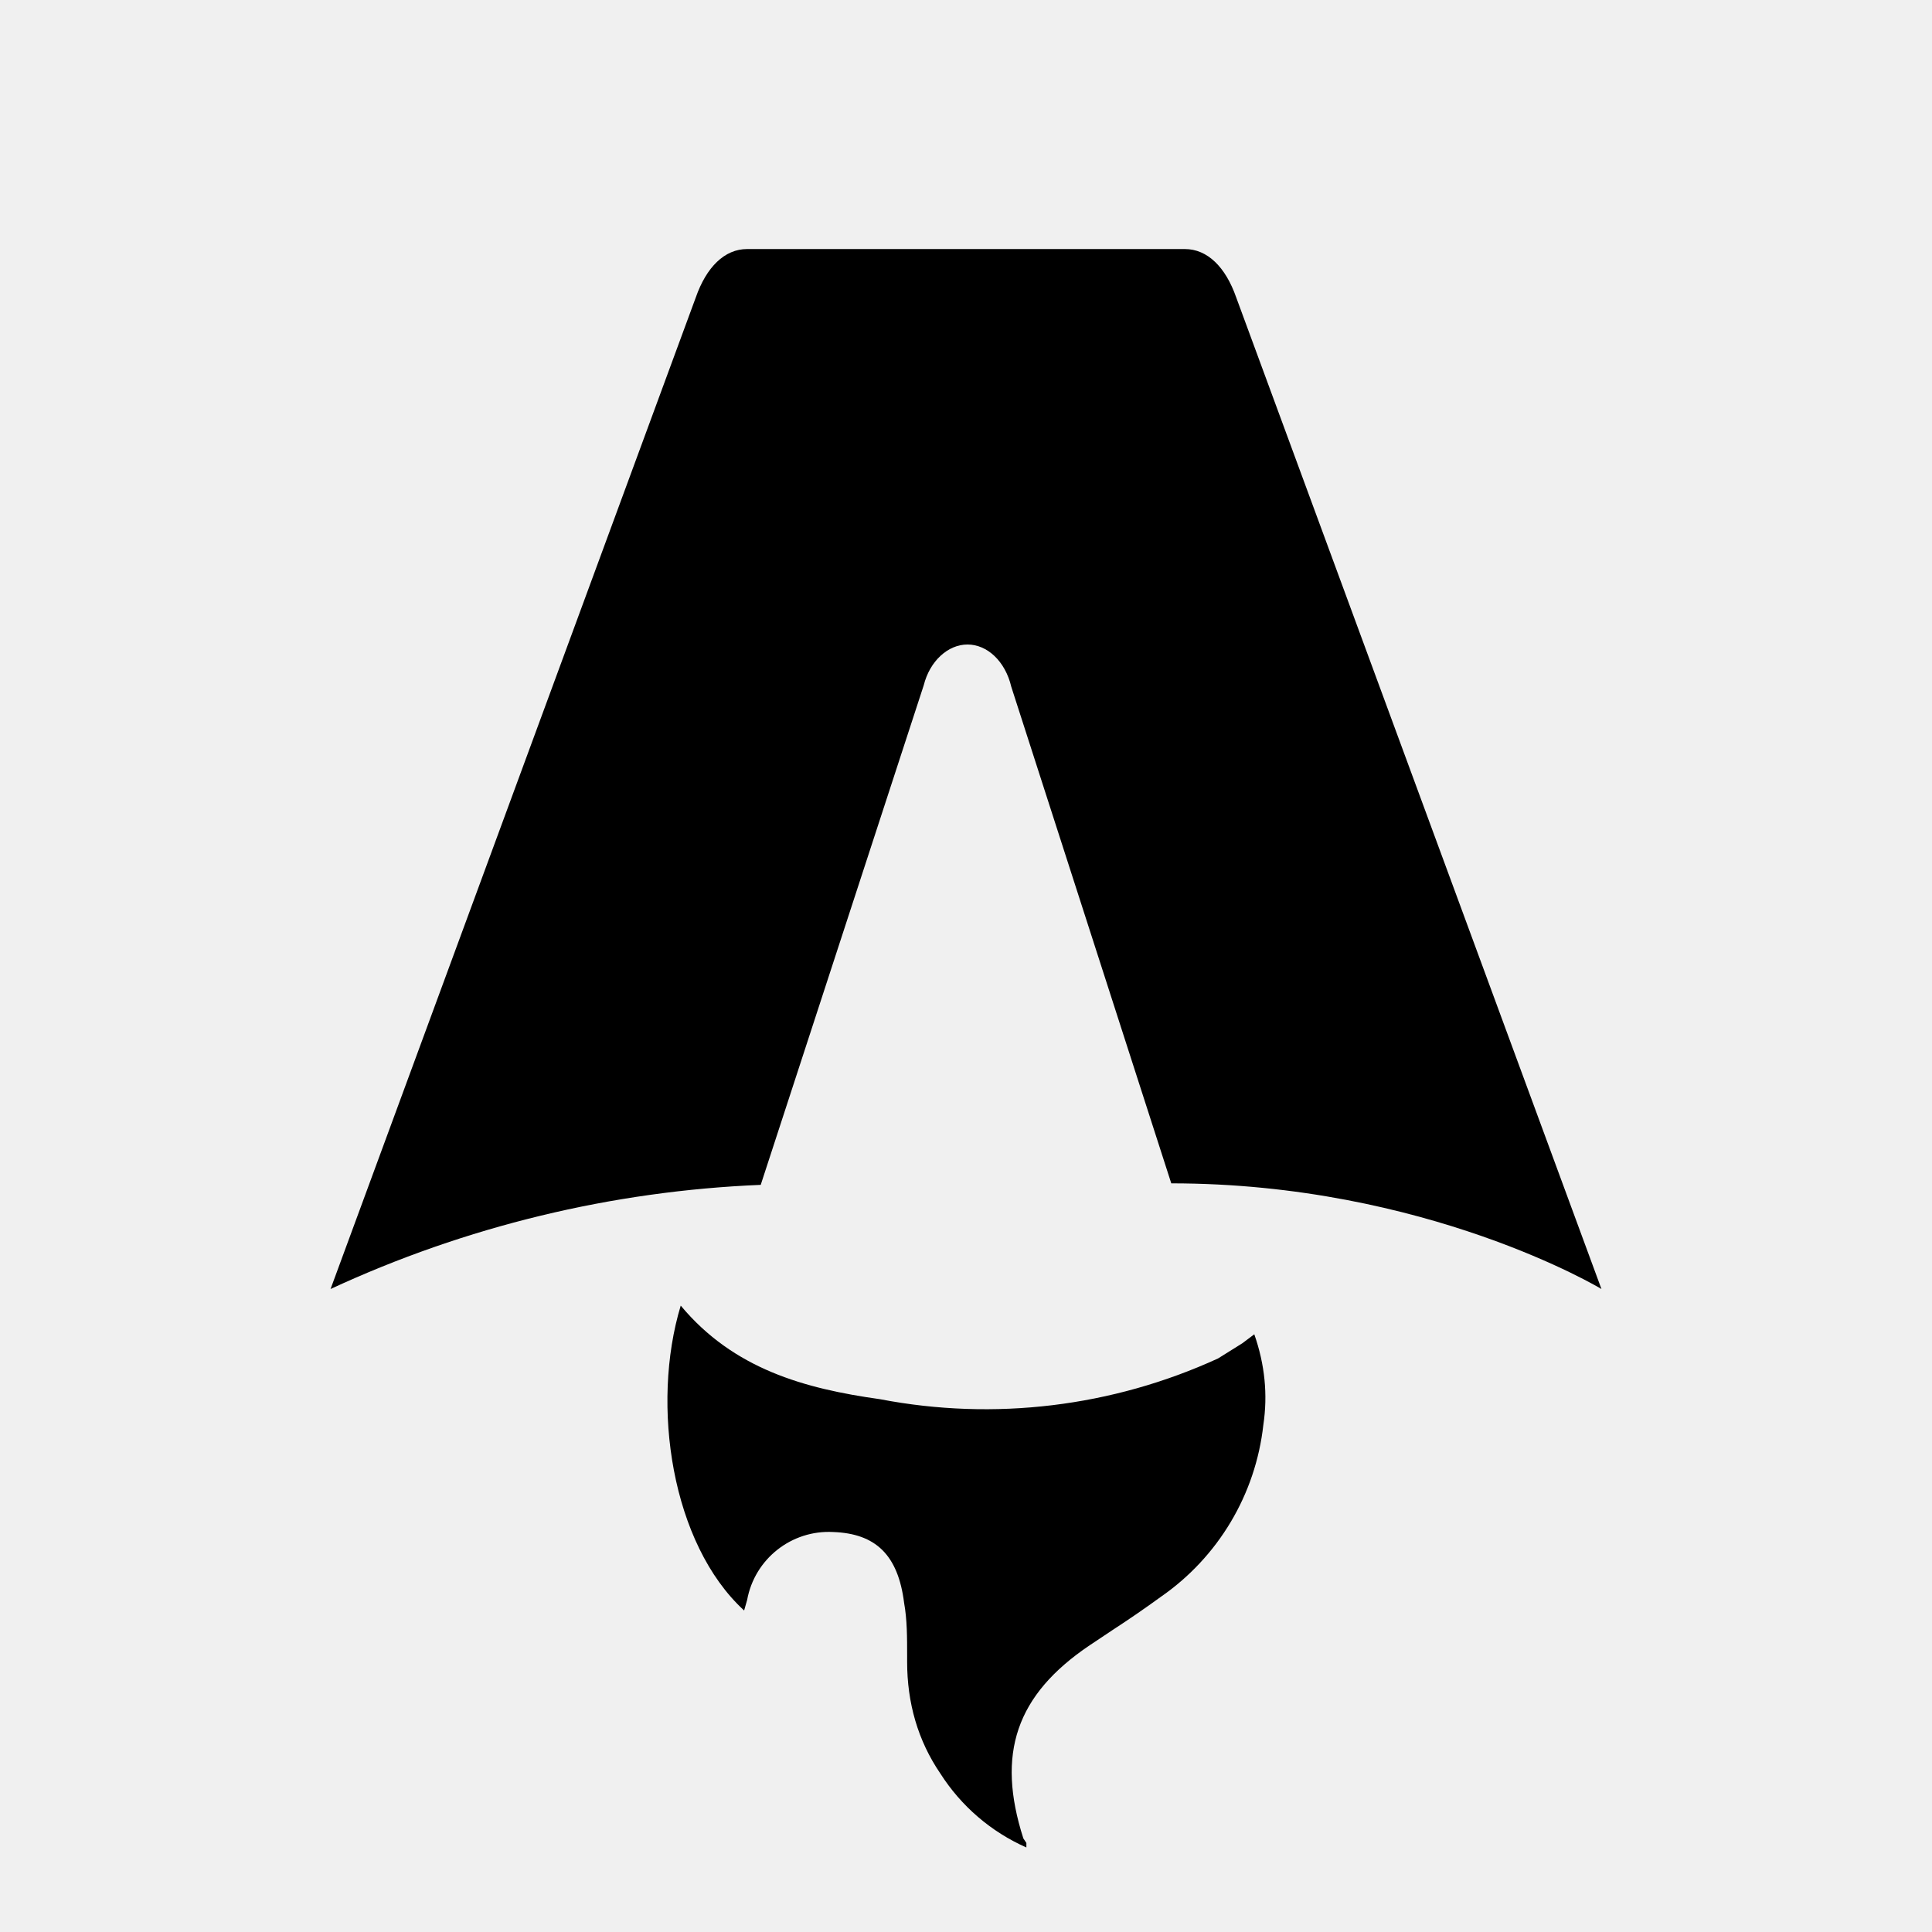
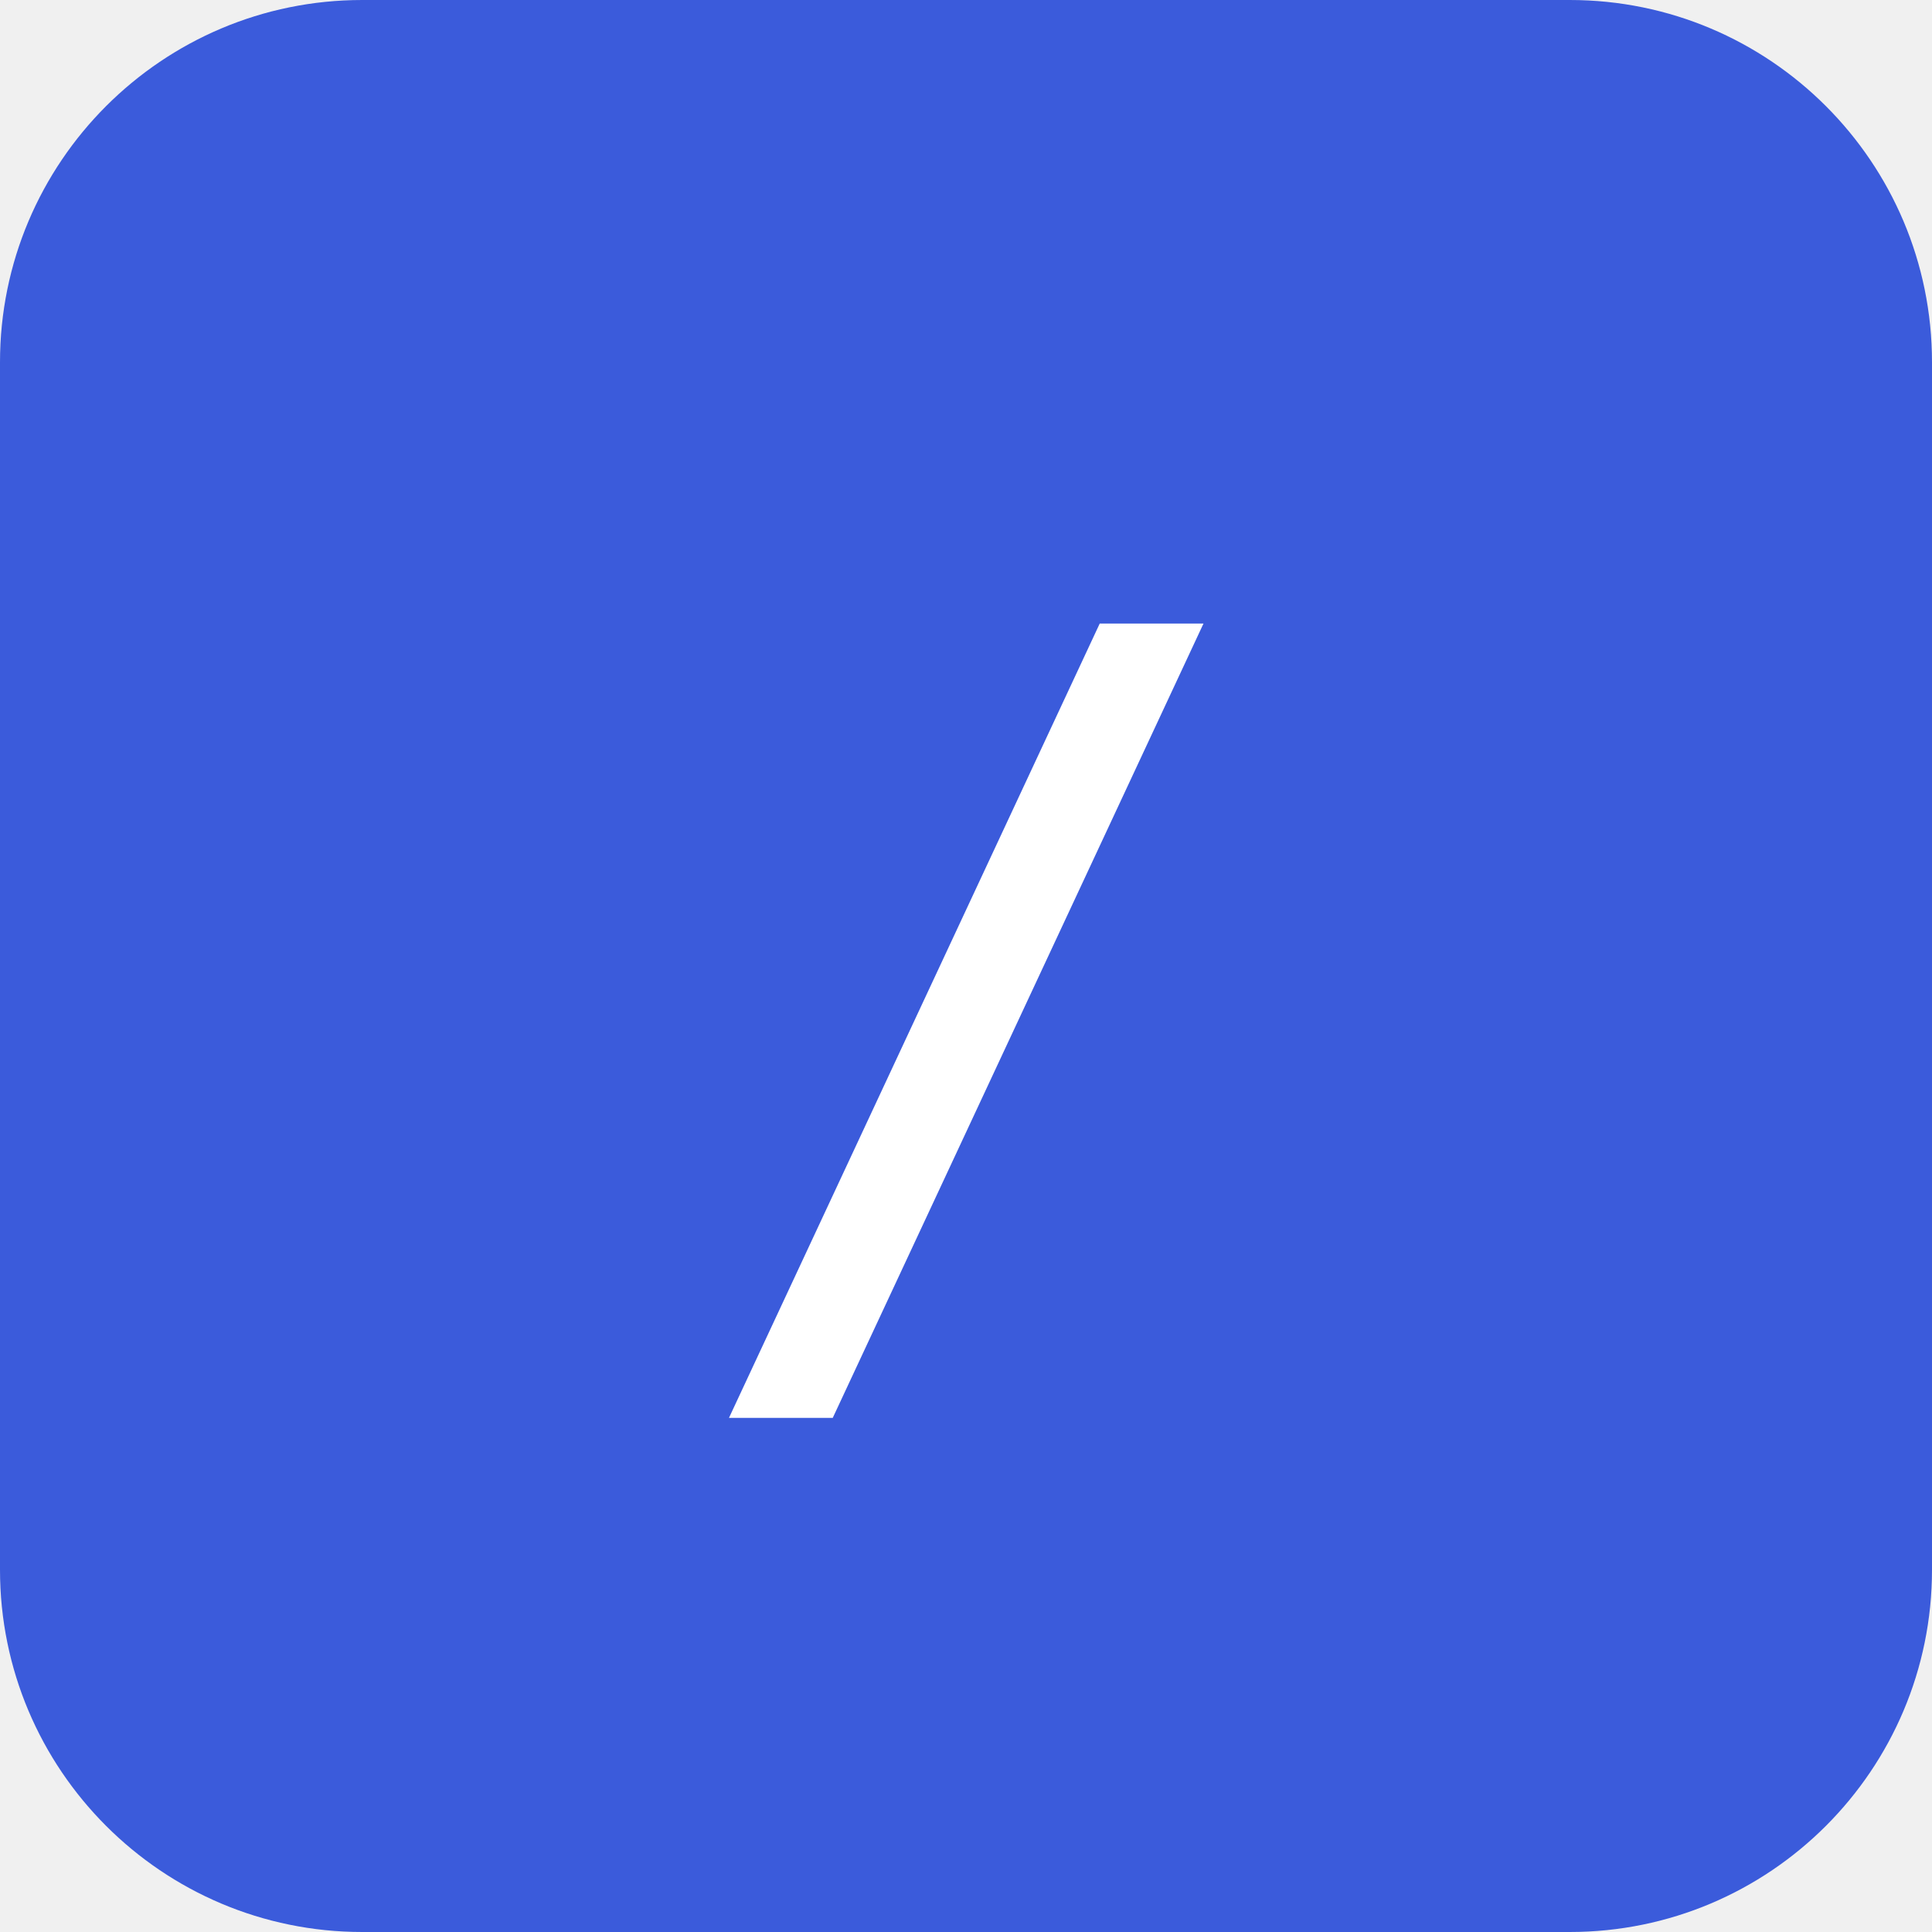
- <svg xmlns="http://www.w3.org/2000/svg" fill="none" viewBox="0 0 128 128">
-   <path d="M50.4 78.5a75.1 75.1 0 0 0-28.5 6.9l24.2-65.7c.7-2 1.9-3.2 3.4-3.2h29c1.5 0 2.7 1.2 3.4 3.2l24.2 65.7s-11.6-7-28.5-7L67 45.5c-.4-1.7-1.6-2.8-2.9-2.8-1.3 0-2.5 1.1-2.9 2.7L50.4 78.5Zm-1.1 28.2Zm-4.2-20.2c-2 6.6-.6 15.8 4.2 20.2a17.5 17.5 0 0 1 .2-.7 5.5 5.5 0 0 1 5.7-4.5c2.8.1 4.3 1.5 4.7 4.7.2 1.1.2 2.3.2 3.5v.4c0 2.7.7 5.2 2.2 7.4a13 13 0 0 0 5.7 4.9v-.3l-.2-.3c-1.8-5.6-.5-9.5 4.4-12.8l1.5-1a73 73 0 0 0 3.2-2.2 16 16 0 0 0 6.8-11.4c.3-2 .1-4-.6-6l-.8.6-1.6 1a37 37 0 0 1-22.4 2.7c-5-.7-9.7-2-13.2-6.2Z" />
-   <style>
-         path { fill: #000; }
-         @media (prefers-color-scheme: dark) {
-             path { fill: #FFF; }
-         }
-     </style>
+ <svg xmlns="http://www.w3.org/2000/svg" viewBox="0 0 32 32">
+   <rect width="32" height="32" rx="6" fill="#3b5bdb" />
+   <text x="16" y="22" font-family="monospace" font-size="16" font-weight="bold" fill="white" text-anchor="middle">/</text>
</svg>
